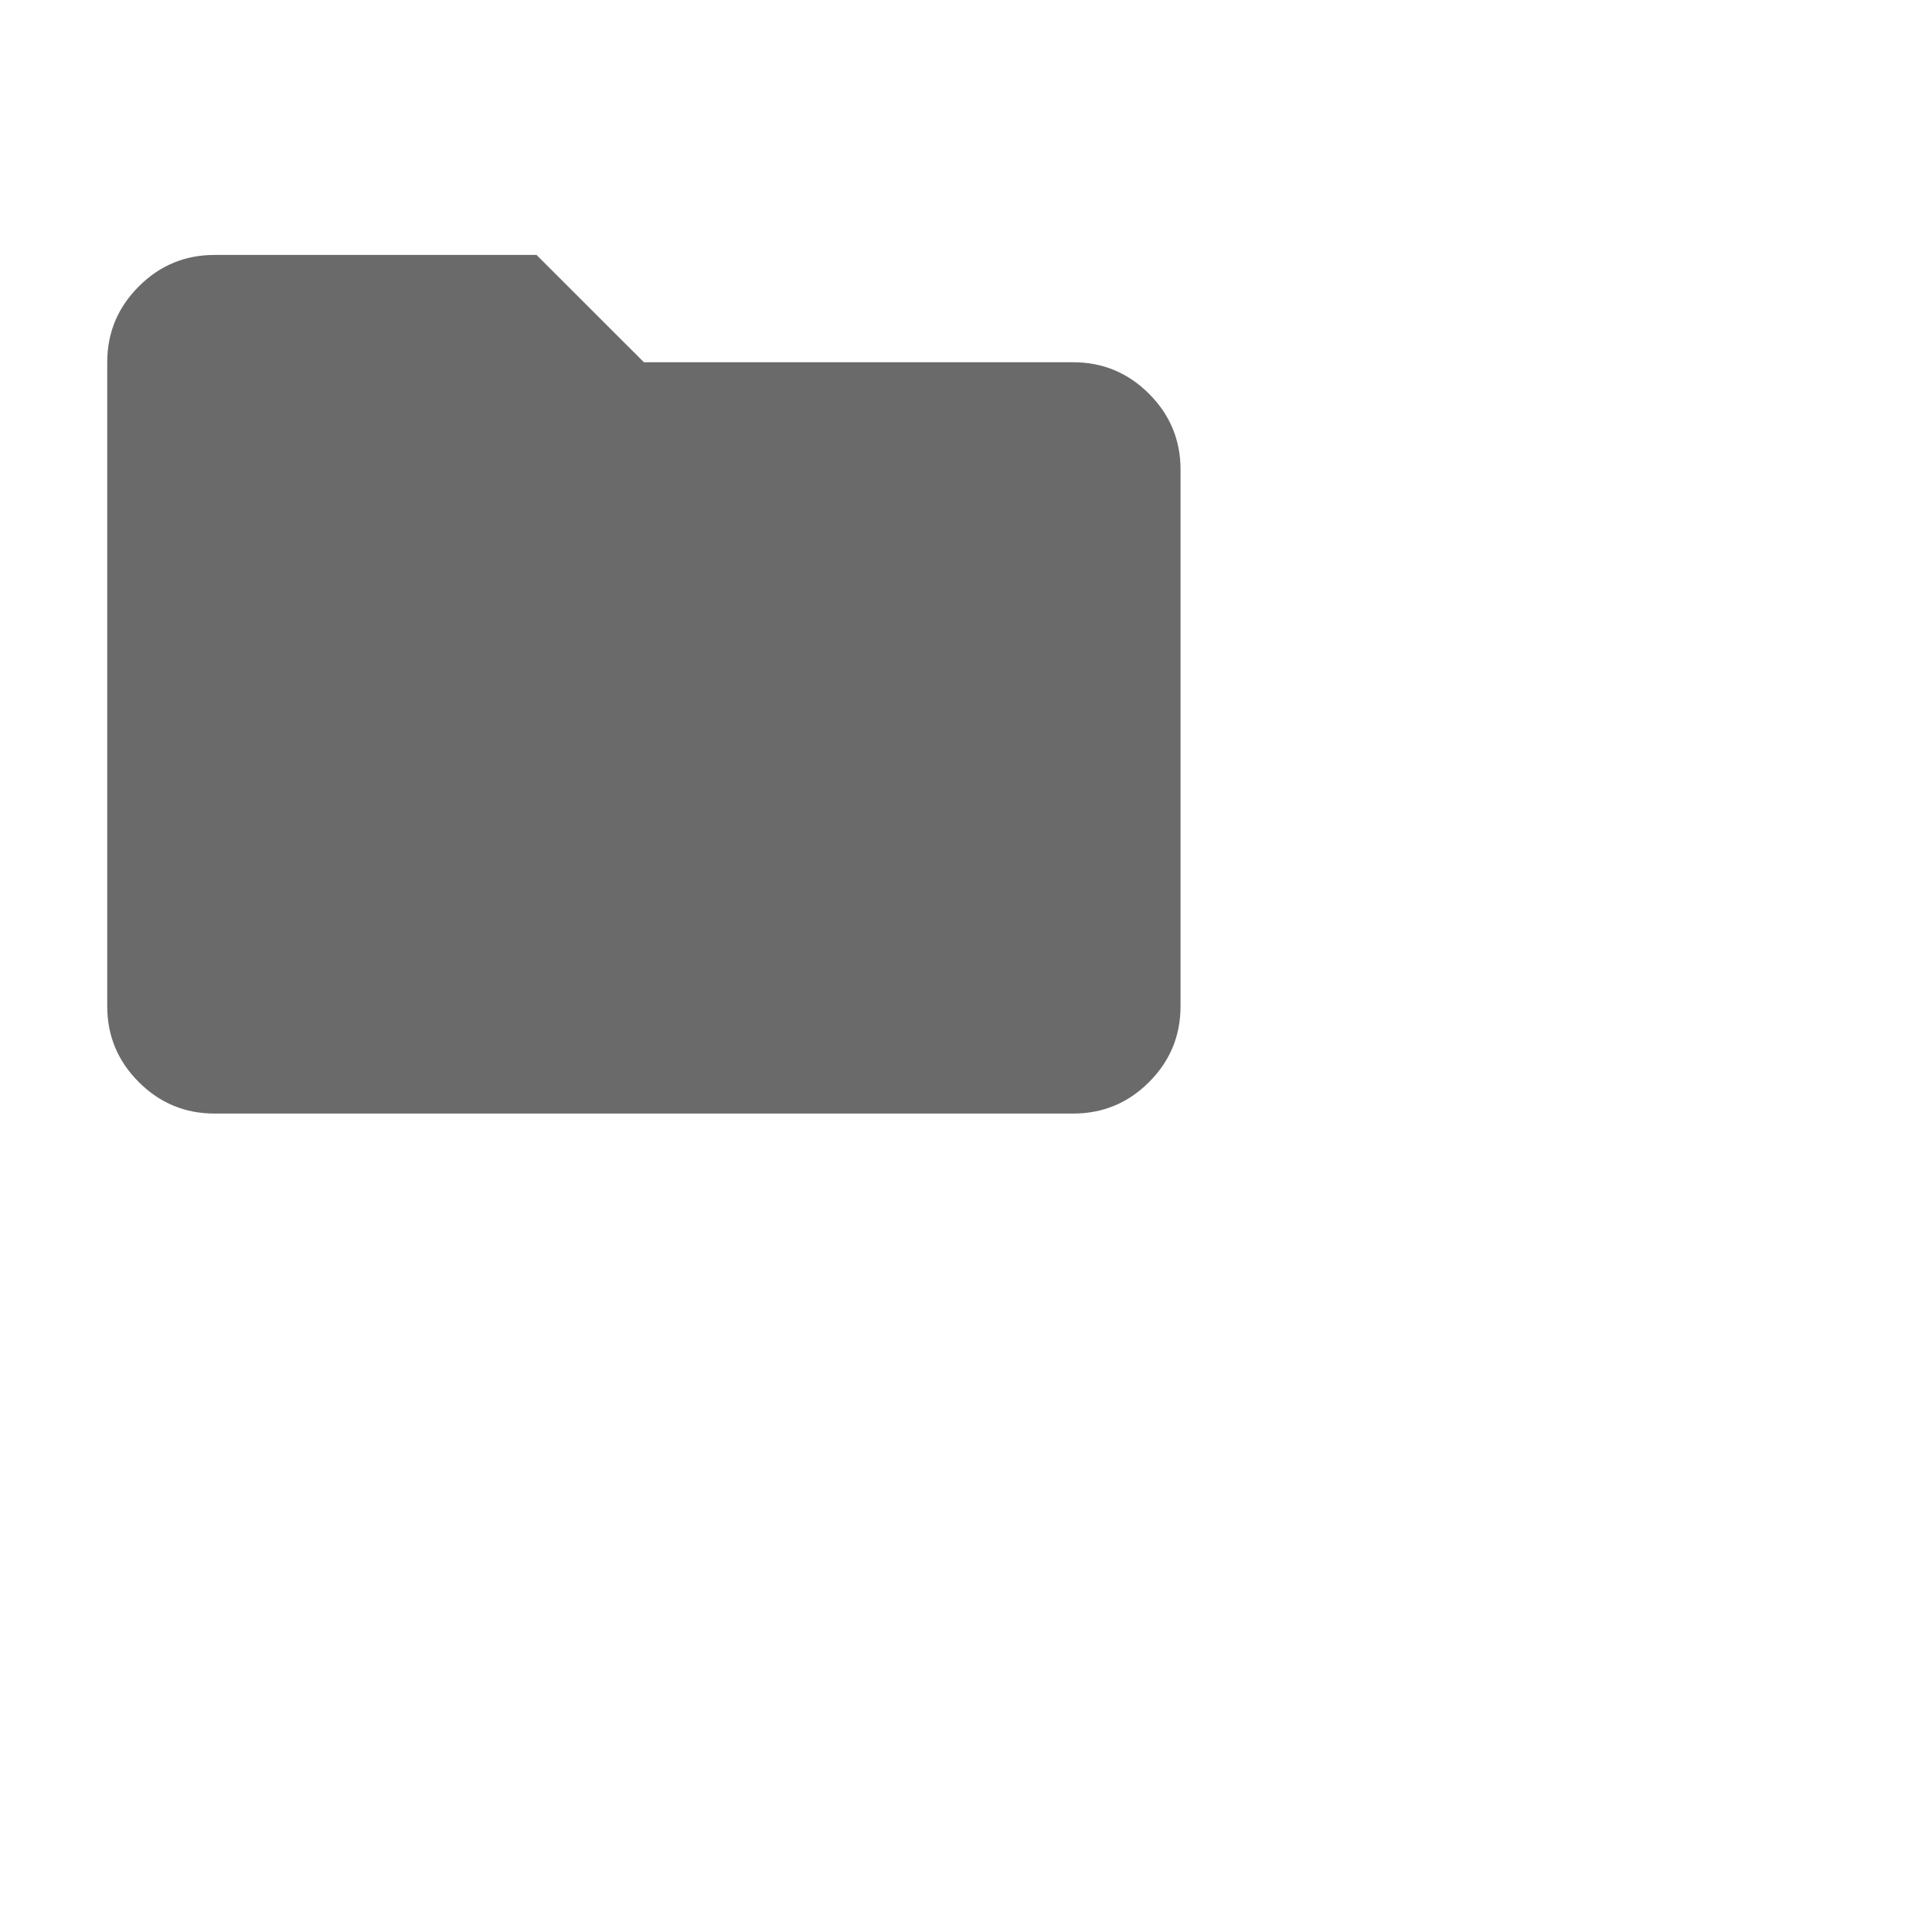
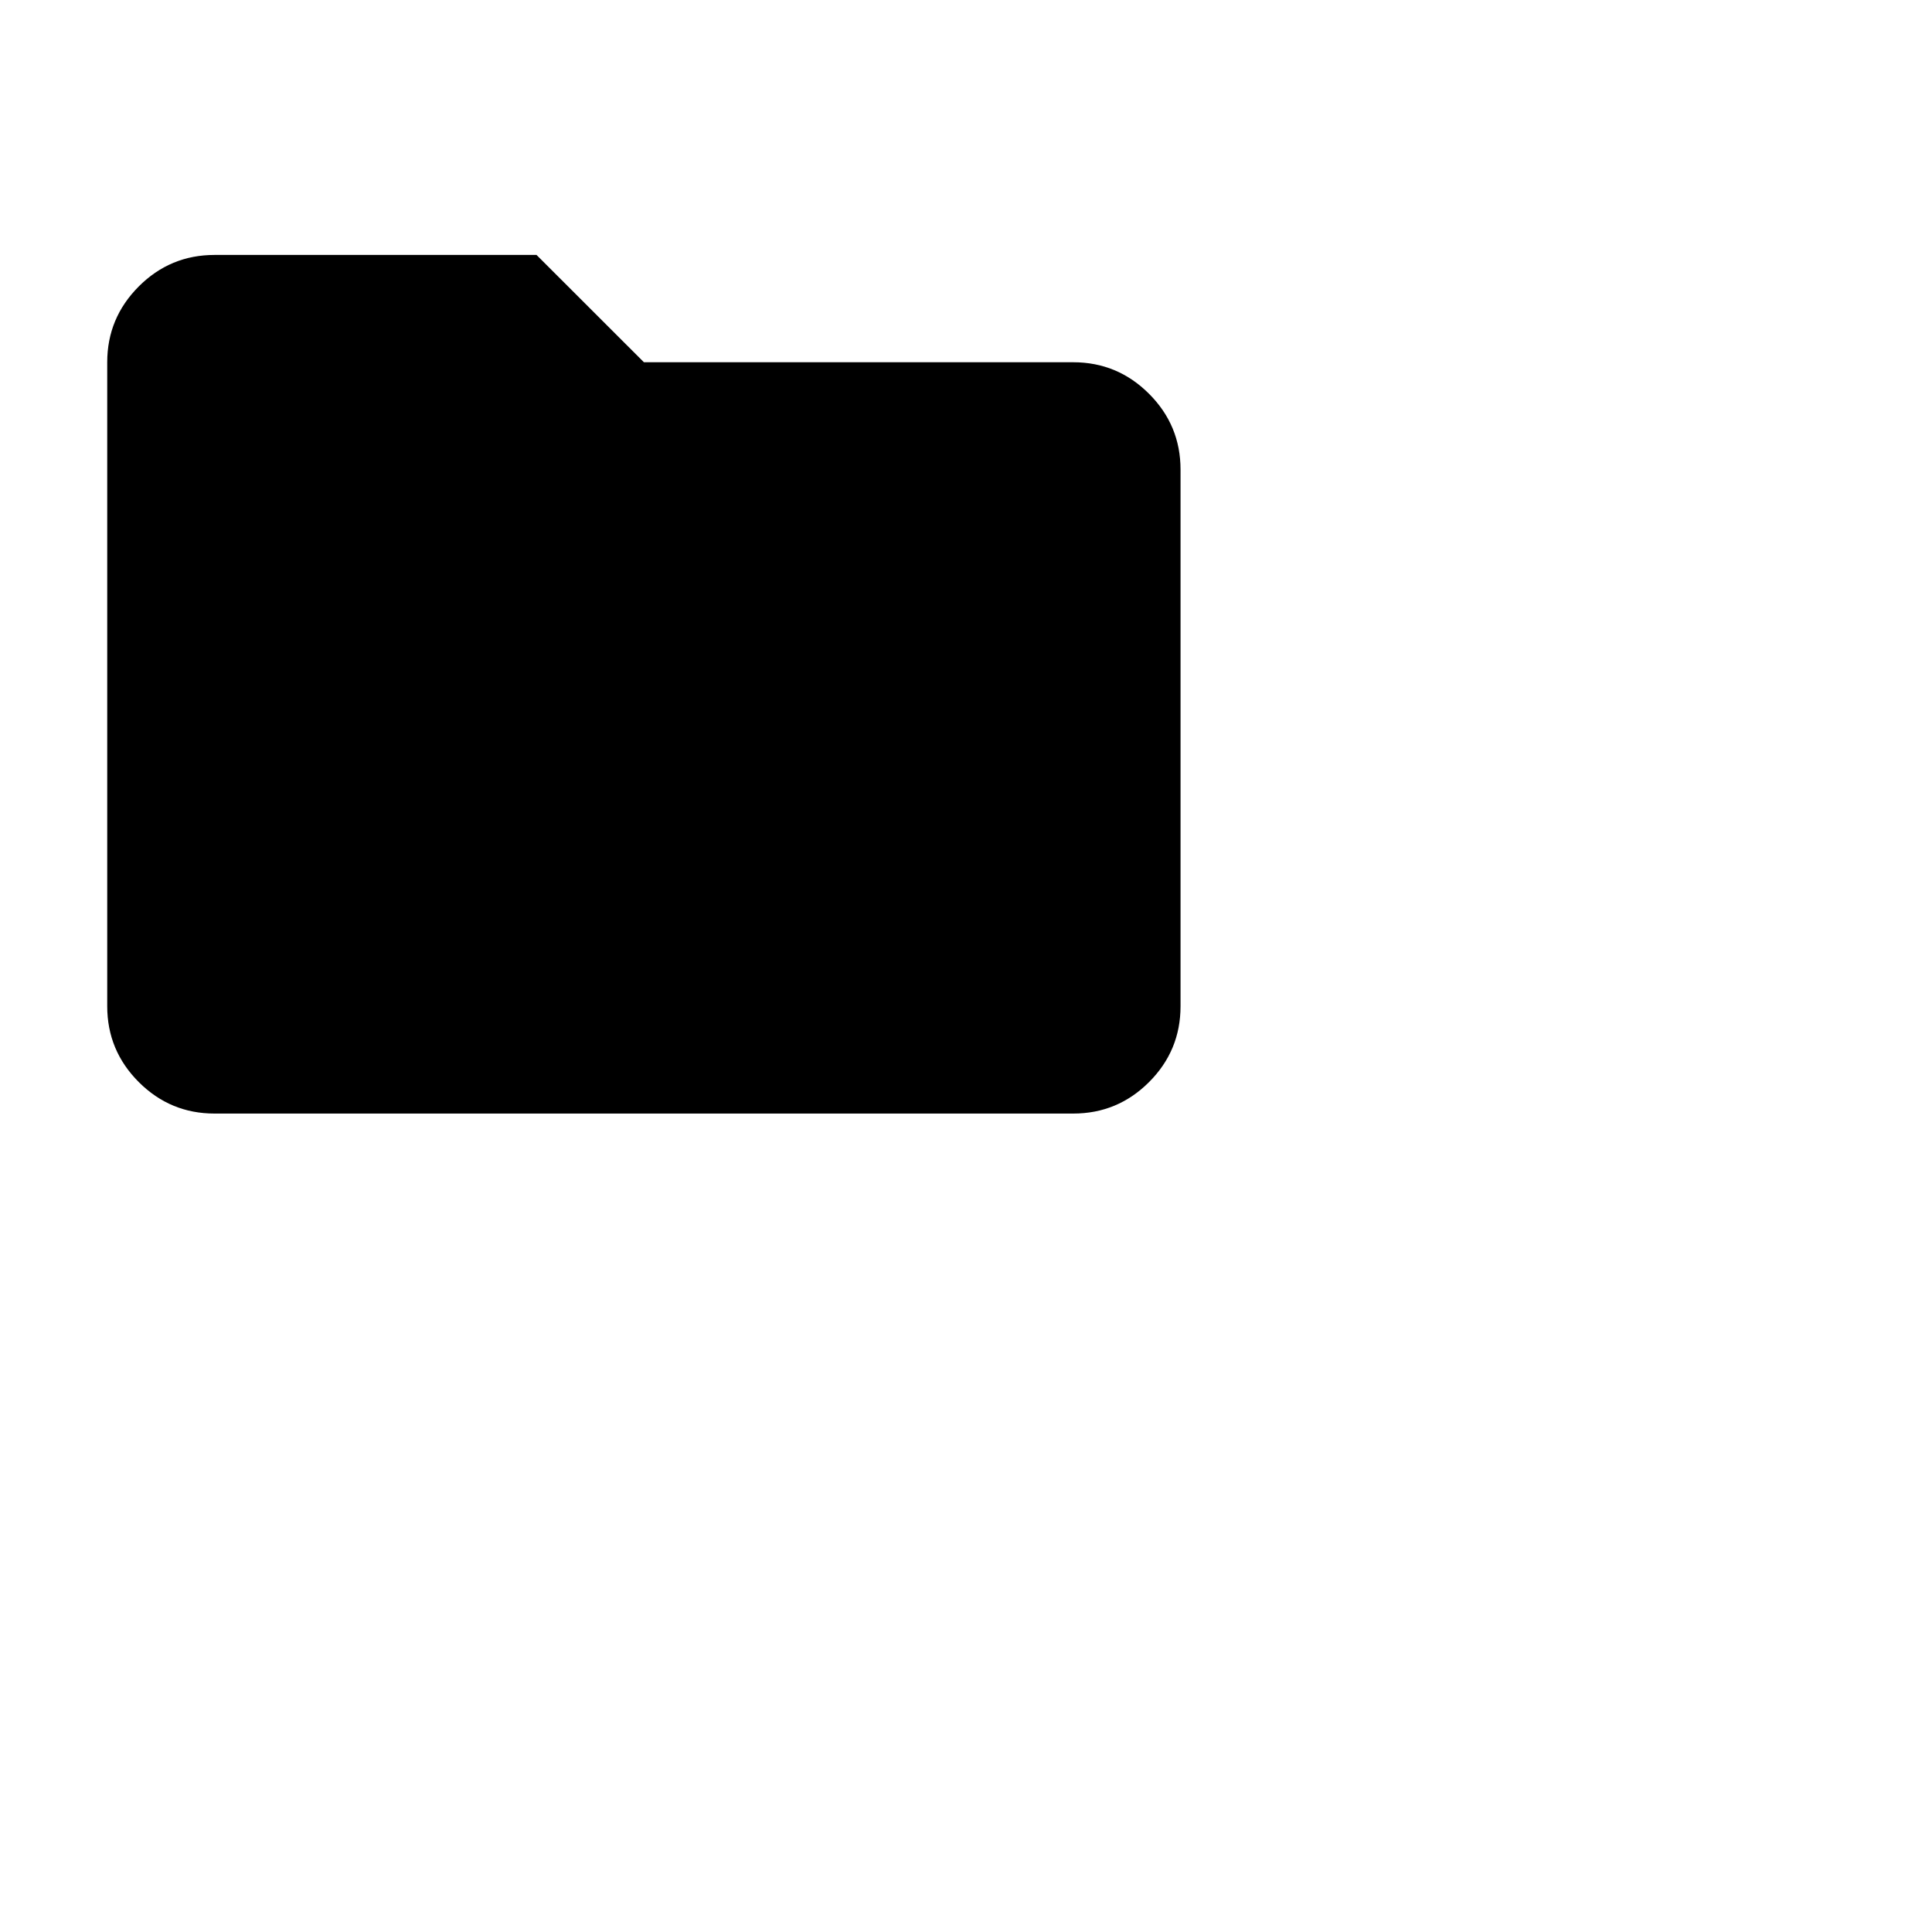
<svg xmlns="http://www.w3.org/2000/svg" width="24" height="24" viewBox="0 0 24 24" fill="none">
  <mask id="mask0_2291_633" style="mask-type:alpha" maskUnits="userSpaceOnUse" x="0" y="0" width="24" height="24">
-     <rect y="0.5" width="24" height="24" fill="#D9D9D9" />
+     <rect y="0.5" width="24" height="24" fill="currentColor" />
  </mask>
  <g mask="url(#mask0_2291_633)">
    <mask id="mask1_2291_633" style="mask-type:alpha" maskUnits="userSpaceOnUse" x="0" y="0" width="24" height="24">
-       <rect y="0.5" width="24" height="24" fill="#D9D9D9" />
+       <rect y="0.5" width="24" height="24" fill="currentColor" />
    </mask>
    <g mask="url(#mask1_2291_633)">
-       <path d="M2.665 13.833C2.299 13.833 1.985 13.703 1.724 13.442C1.463 13.181 1.332 12.867 1.332 12.5V4.5C1.332 4.133 1.463 3.82 1.724 3.558C1.985 3.297 2.299 3.167 2.665 3.167H6.665L7.999 4.5H13.332C13.699 4.5 14.013 4.631 14.274 4.892C14.535 5.153 14.665 5.467 14.665 5.833V12.5C14.665 12.867 14.535 13.181 14.274 13.442C14.013 13.703 13.699 13.833 13.332 13.833H2.665Z" fill="#6A6A6A" />
+       <path class="icon__shape" d="M2.665 13.833C2.299 13.833 1.985 13.703 1.724 13.442C1.463 13.181 1.332 12.867 1.332 12.5V4.5C1.332 4.133 1.463 3.82 1.724 3.558C1.985 3.297 2.299 3.167 2.665 3.167H6.665L7.999 4.5H13.332C13.699 4.5 14.013 4.631 14.274 4.892C14.535 5.153 14.665 5.467 14.665 5.833V12.5C14.665 12.867 14.535 13.181 14.274 13.442C14.013 13.703 13.699 13.833 13.332 13.833H2.665Z" fill="currentColor" />
    </g>
  </g>
</svg>
